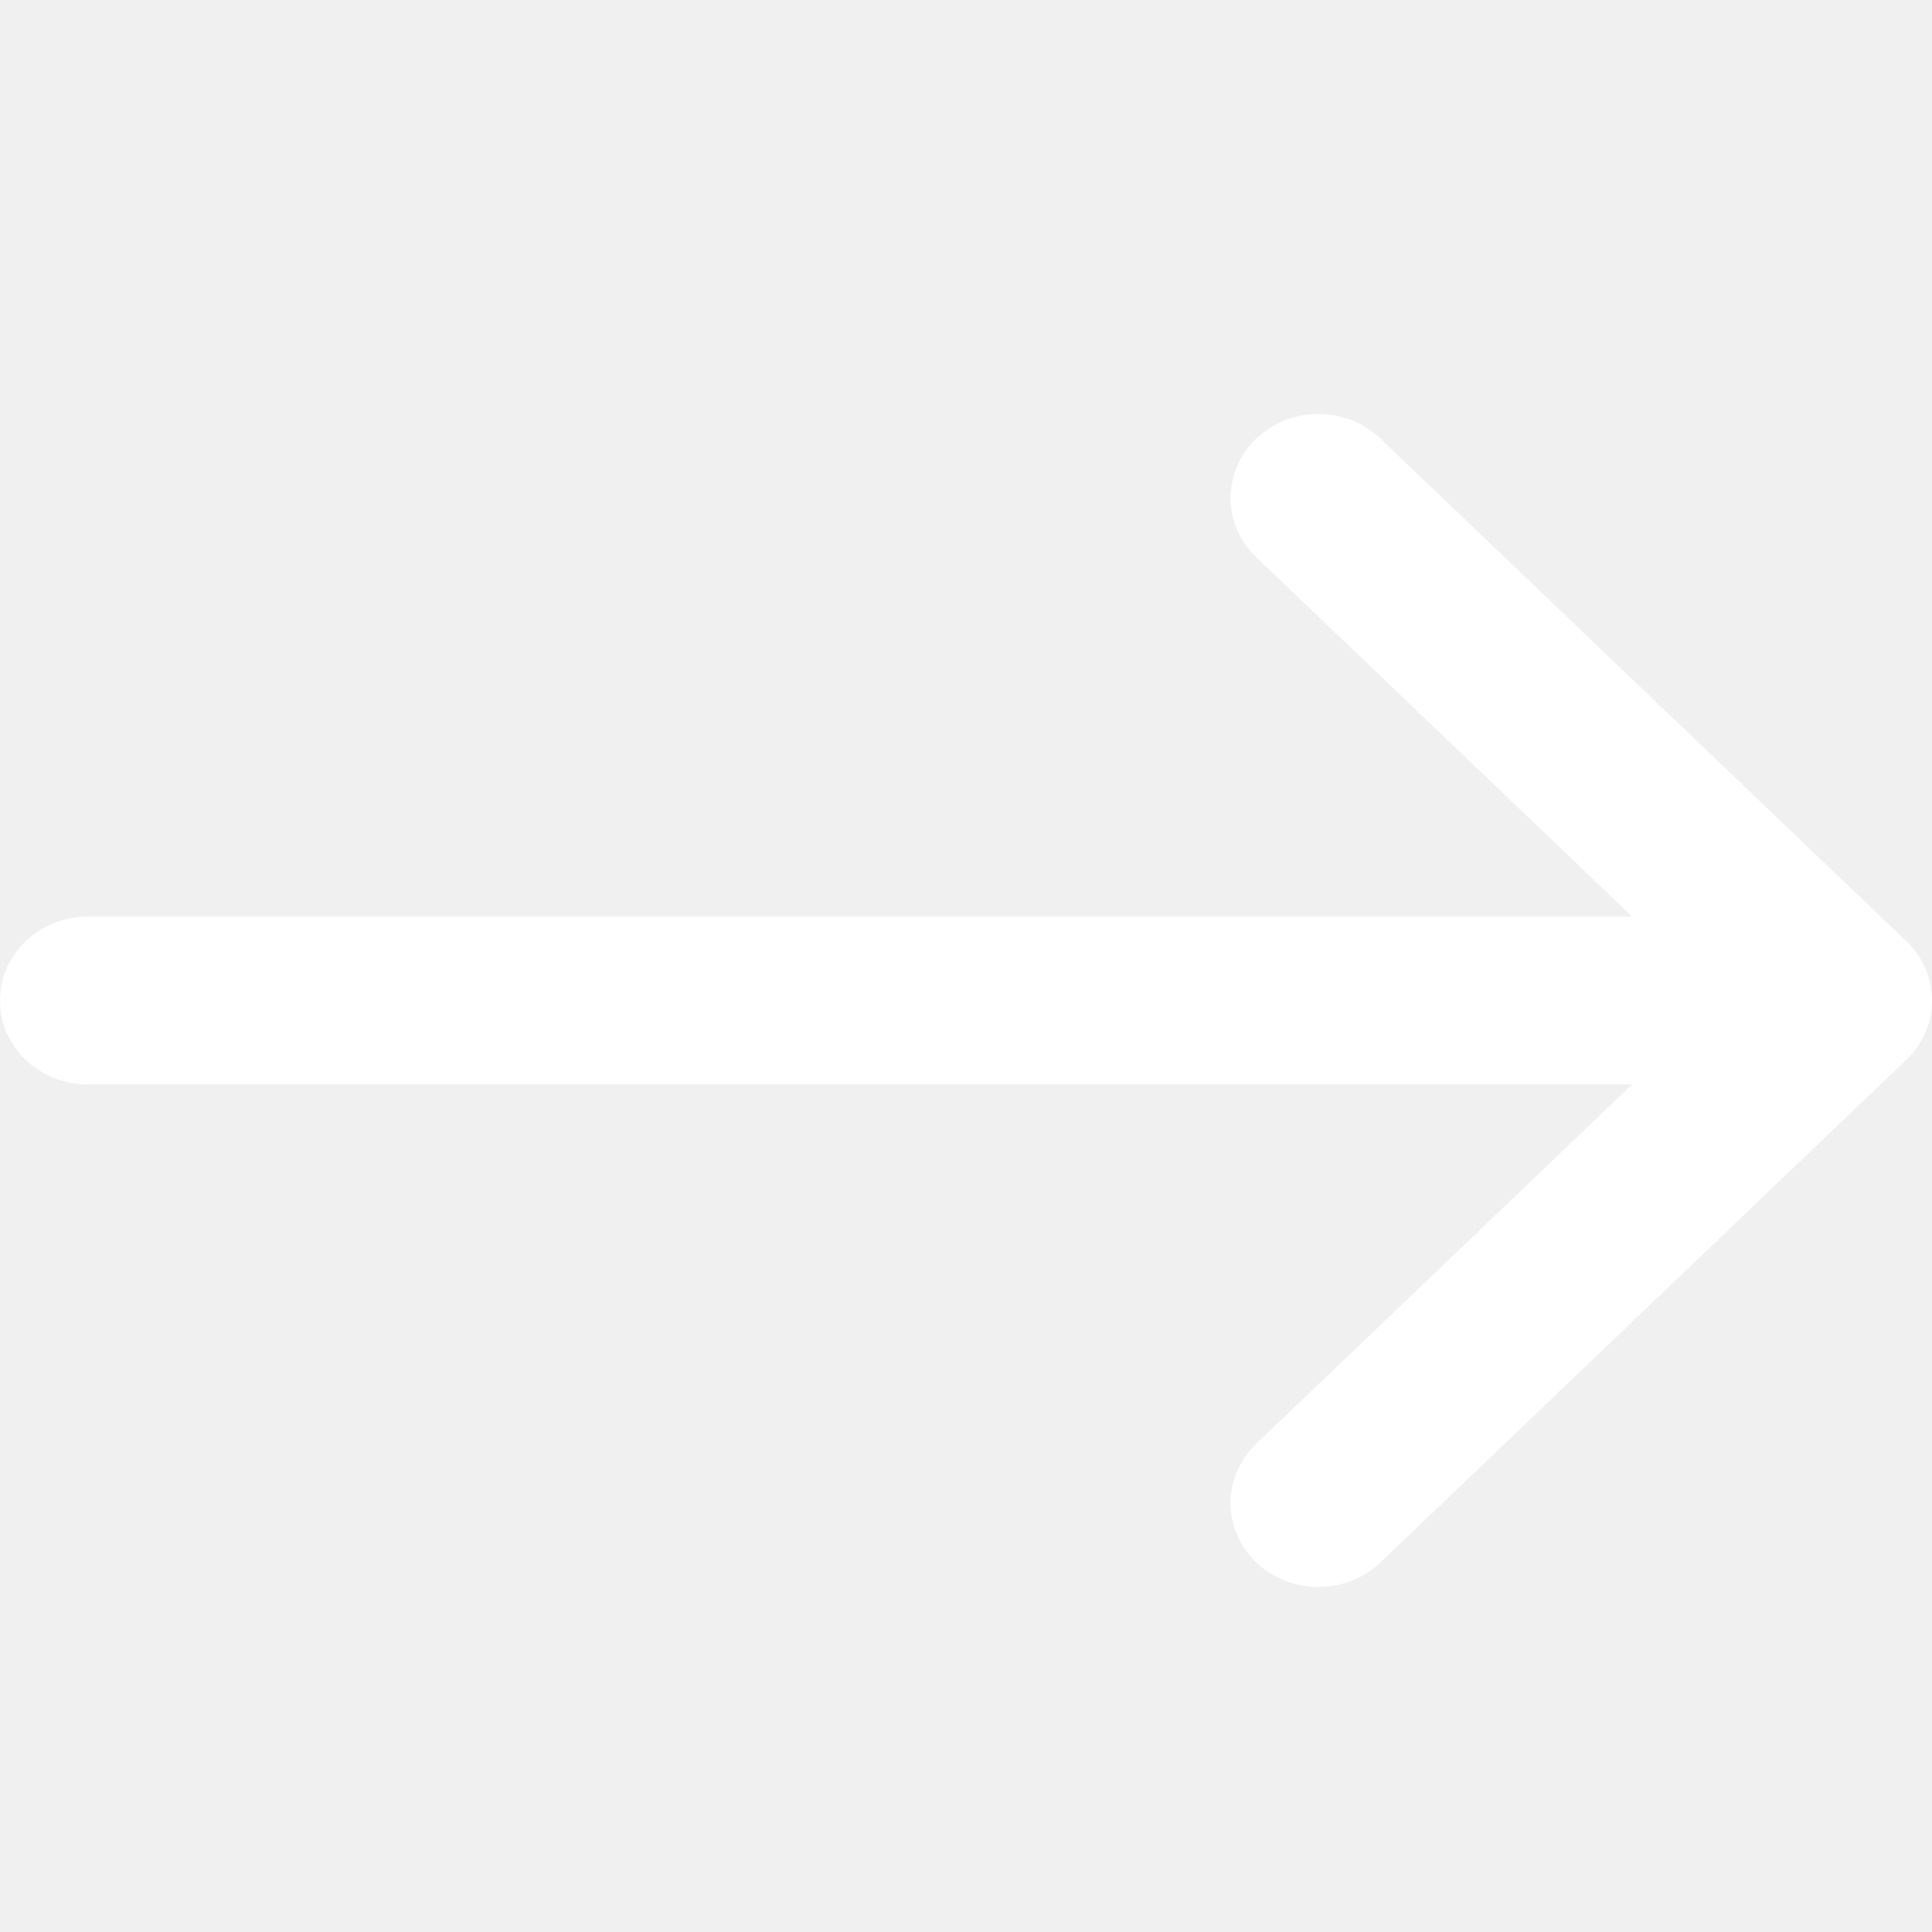
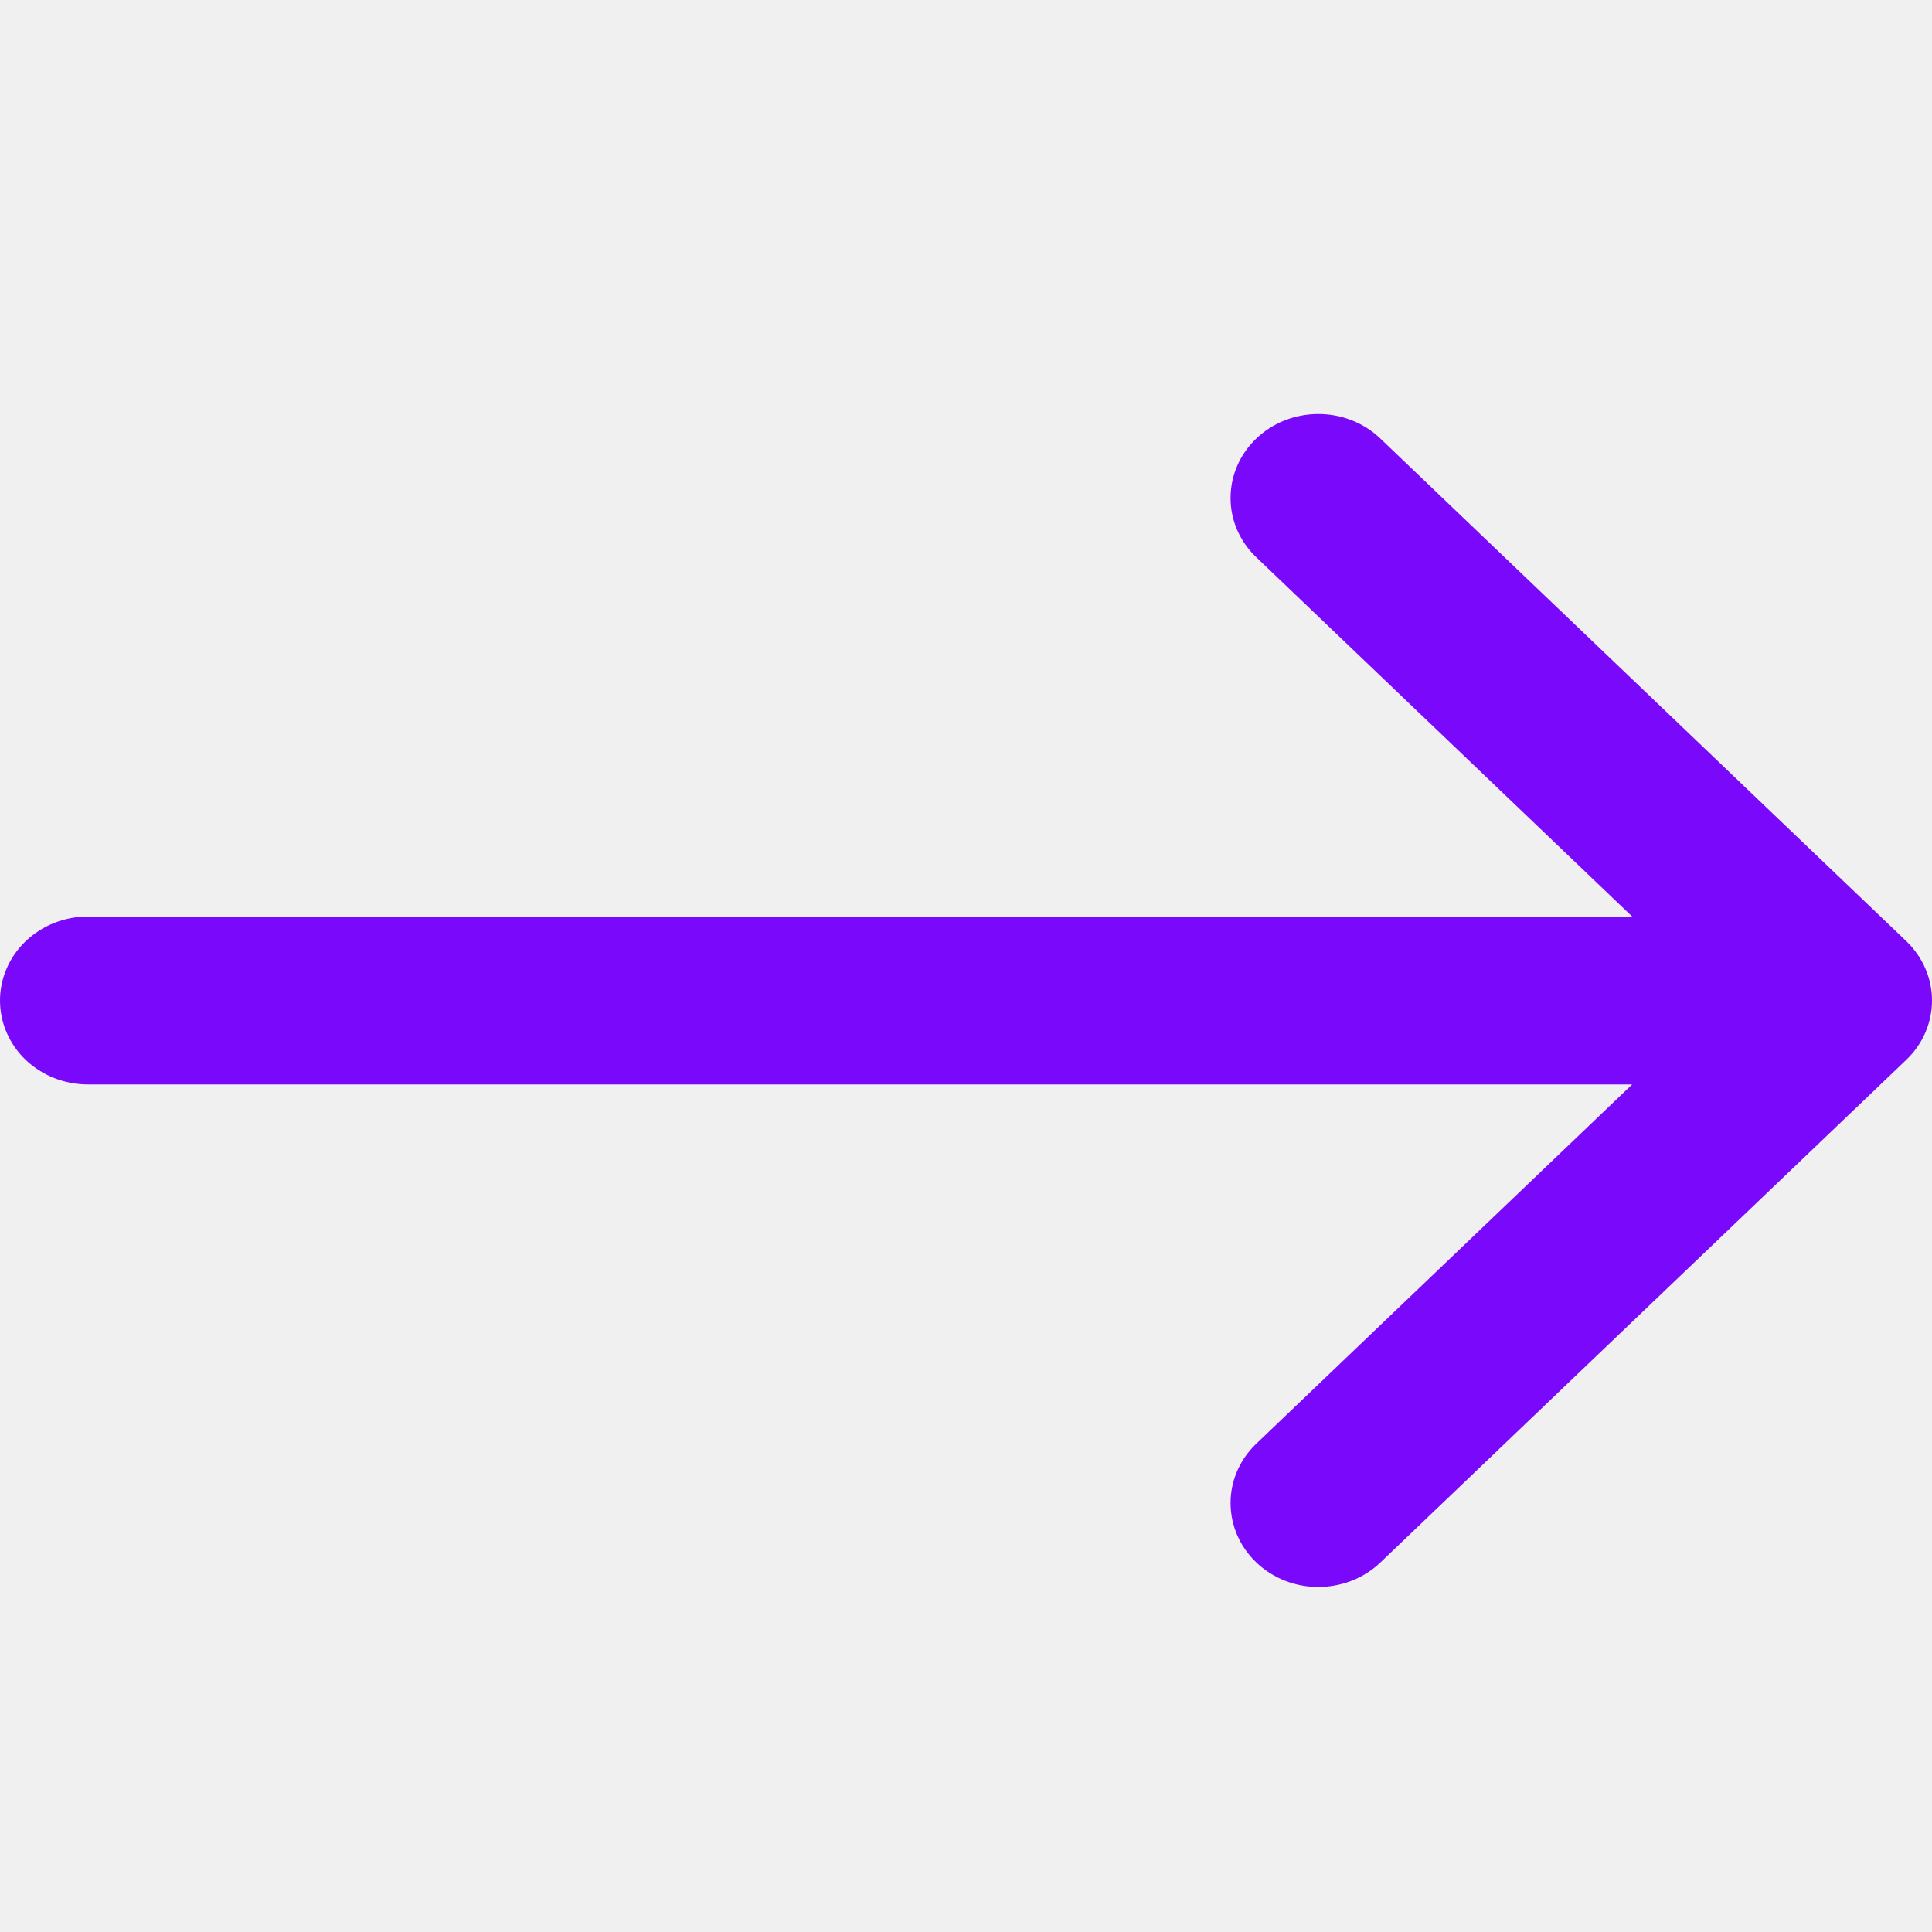
<svg xmlns="http://www.w3.org/2000/svg" width="20" height="20" viewBox="0 0 20 20" fill="none">
-   <path d="M14.279 16.185C14.108 16.343 13.878 16.43 13.64 16.428C13.401 16.427 13.173 16.335 13.005 16.174C12.836 16.013 12.741 15.795 12.739 15.567C12.736 15.339 12.828 15.12 12.994 14.956L16.896 11.226H0.909C0.668 11.226 0.437 11.134 0.266 10.972C0.096 10.809 0 10.588 0 10.357C0 10.127 0.096 9.906 0.266 9.743C0.437 9.58 0.668 9.488 0.909 9.488H16.896L12.994 5.758C12.828 5.594 12.736 5.375 12.739 5.147C12.741 4.919 12.836 4.701 13.005 4.54C13.173 4.379 13.401 4.288 13.64 4.286C13.878 4.284 14.108 4.371 14.279 4.53L19.734 9.743C19.904 9.906 20 10.127 20 10.357C20 10.588 19.904 10.809 19.734 10.971L14.279 16.185Z" fill="white" />
+   <path d="M14.279 16.185C14.108 16.343 13.878 16.43 13.64 16.428C13.401 16.427 13.173 16.335 13.005 16.174C12.836 16.013 12.741 15.795 12.739 15.567C12.736 15.339 12.828 15.12 12.994 14.956L16.896 11.226H0.909C0.668 11.226 0.437 11.134 0.266 10.972C0.096 10.809 0 10.588 0 10.357C0 10.127 0.096 9.906 0.266 9.743C0.437 9.58 0.668 9.488 0.909 9.488H16.896L12.994 5.758C12.828 5.594 12.736 5.375 12.739 5.147C12.741 4.919 12.836 4.701 13.005 4.54C13.173 4.379 13.401 4.288 13.64 4.286C13.878 4.284 14.108 4.371 14.279 4.53L19.734 9.743C19.904 9.906 20 10.127 20 10.357C20 10.588 19.904 10.809 19.734 10.971L14.279 16.185Z" fill="#7A08FA" />
</svg>
